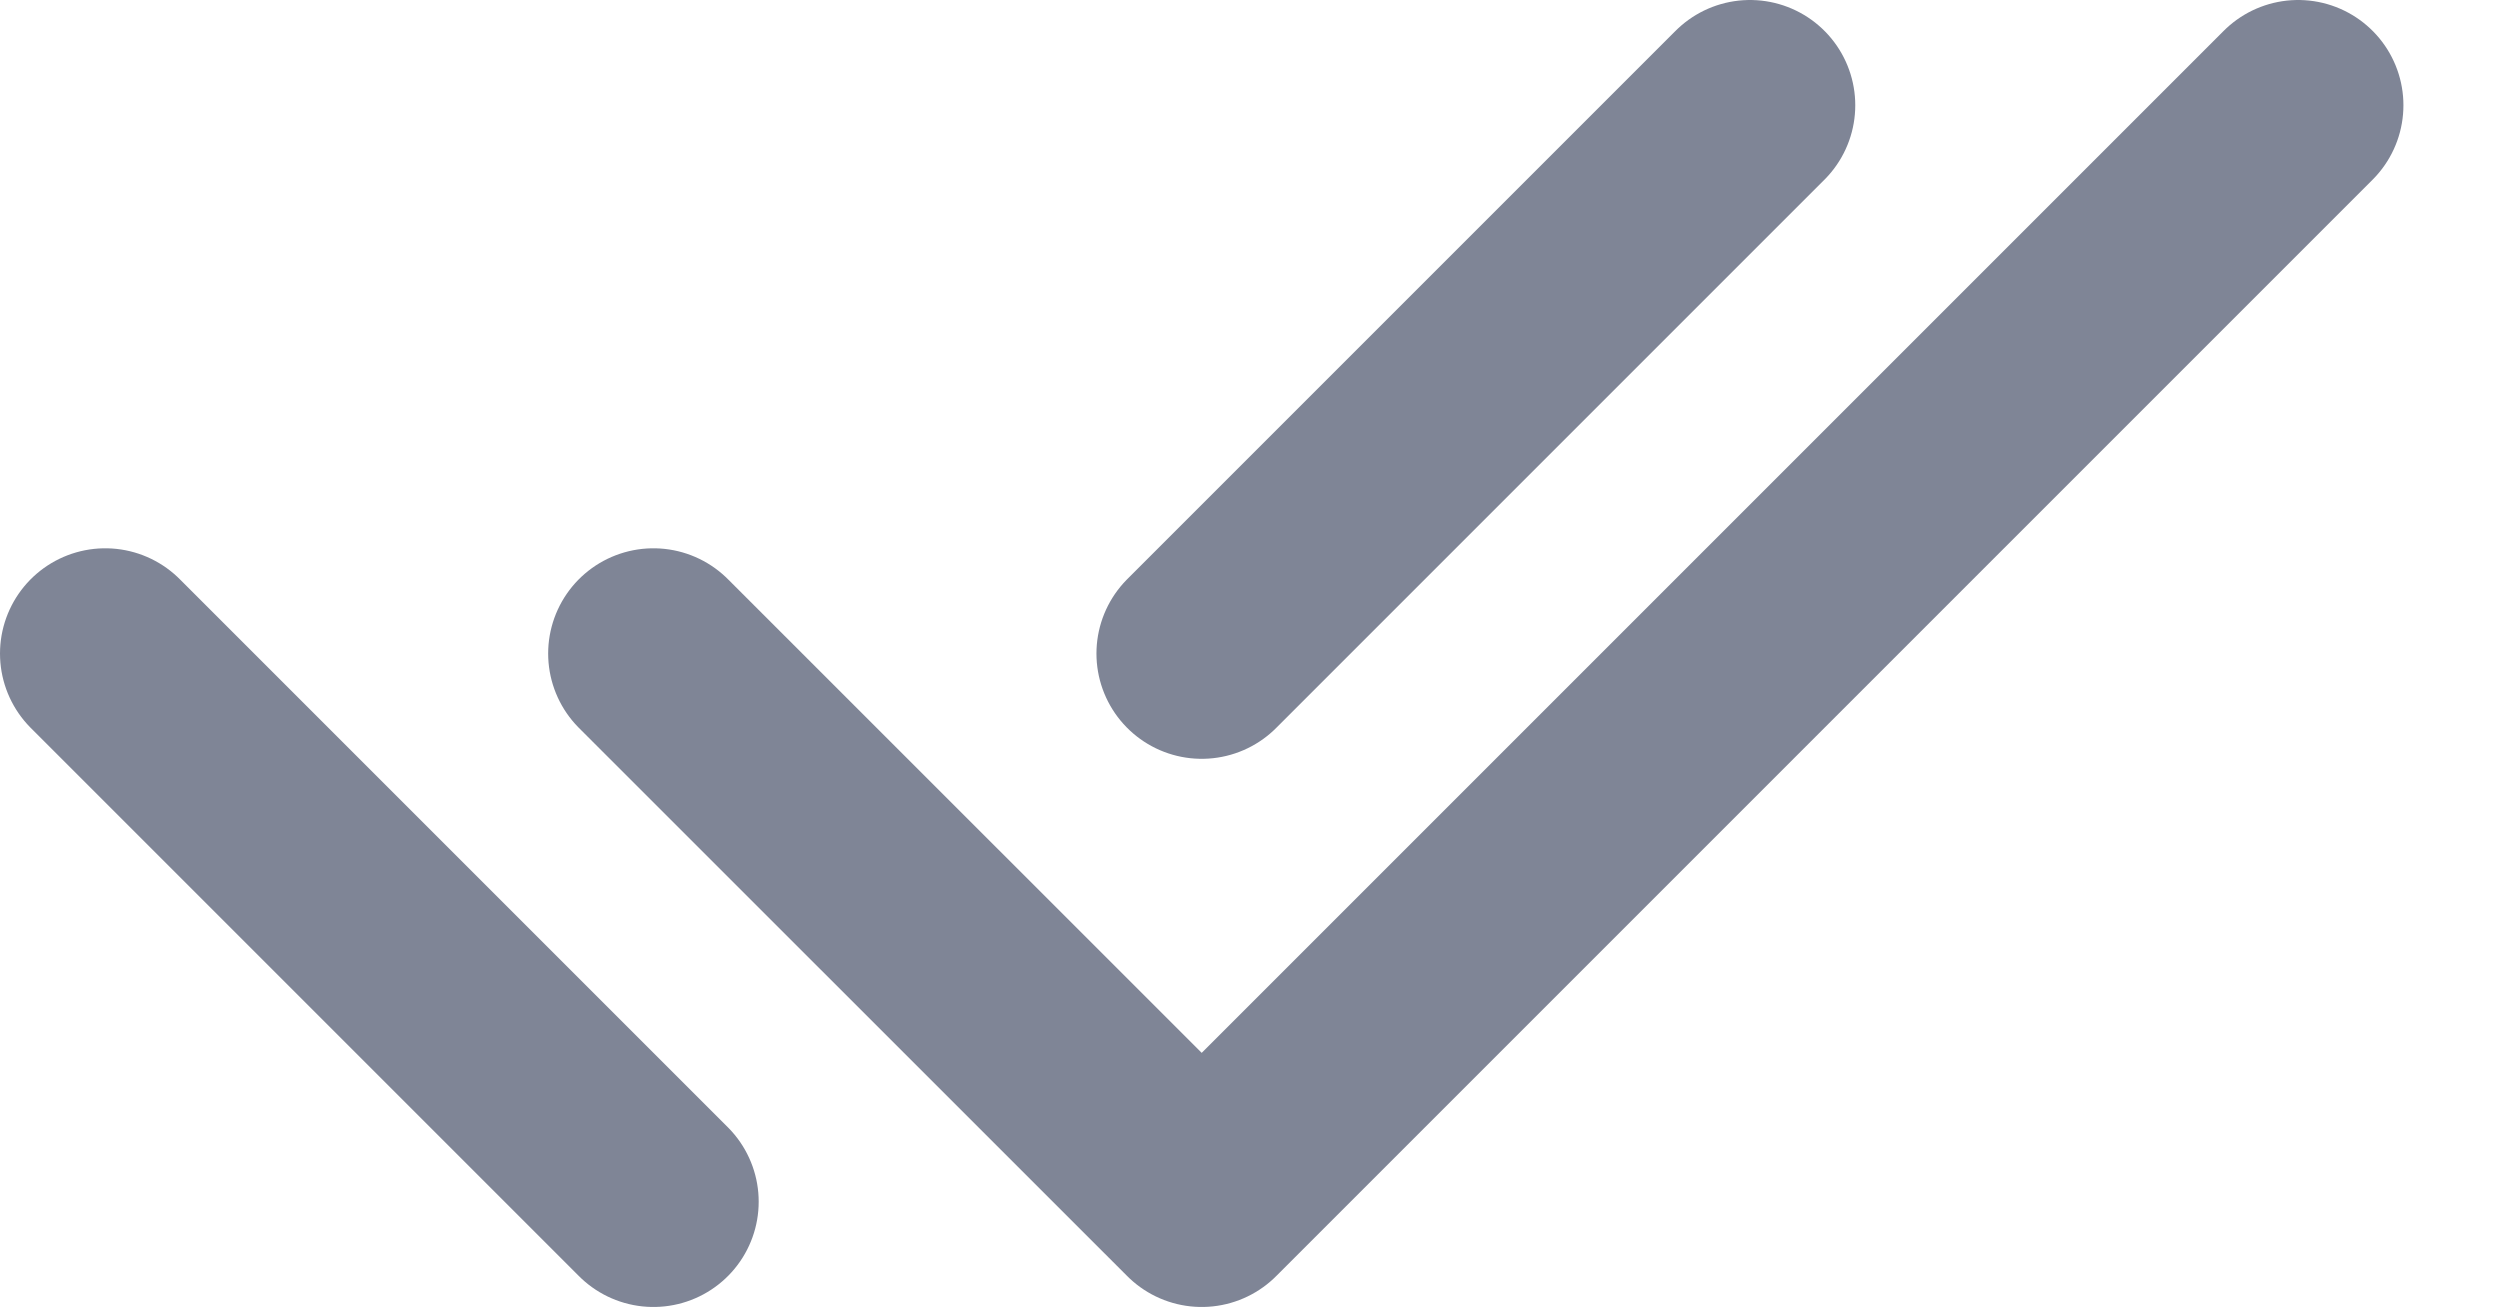
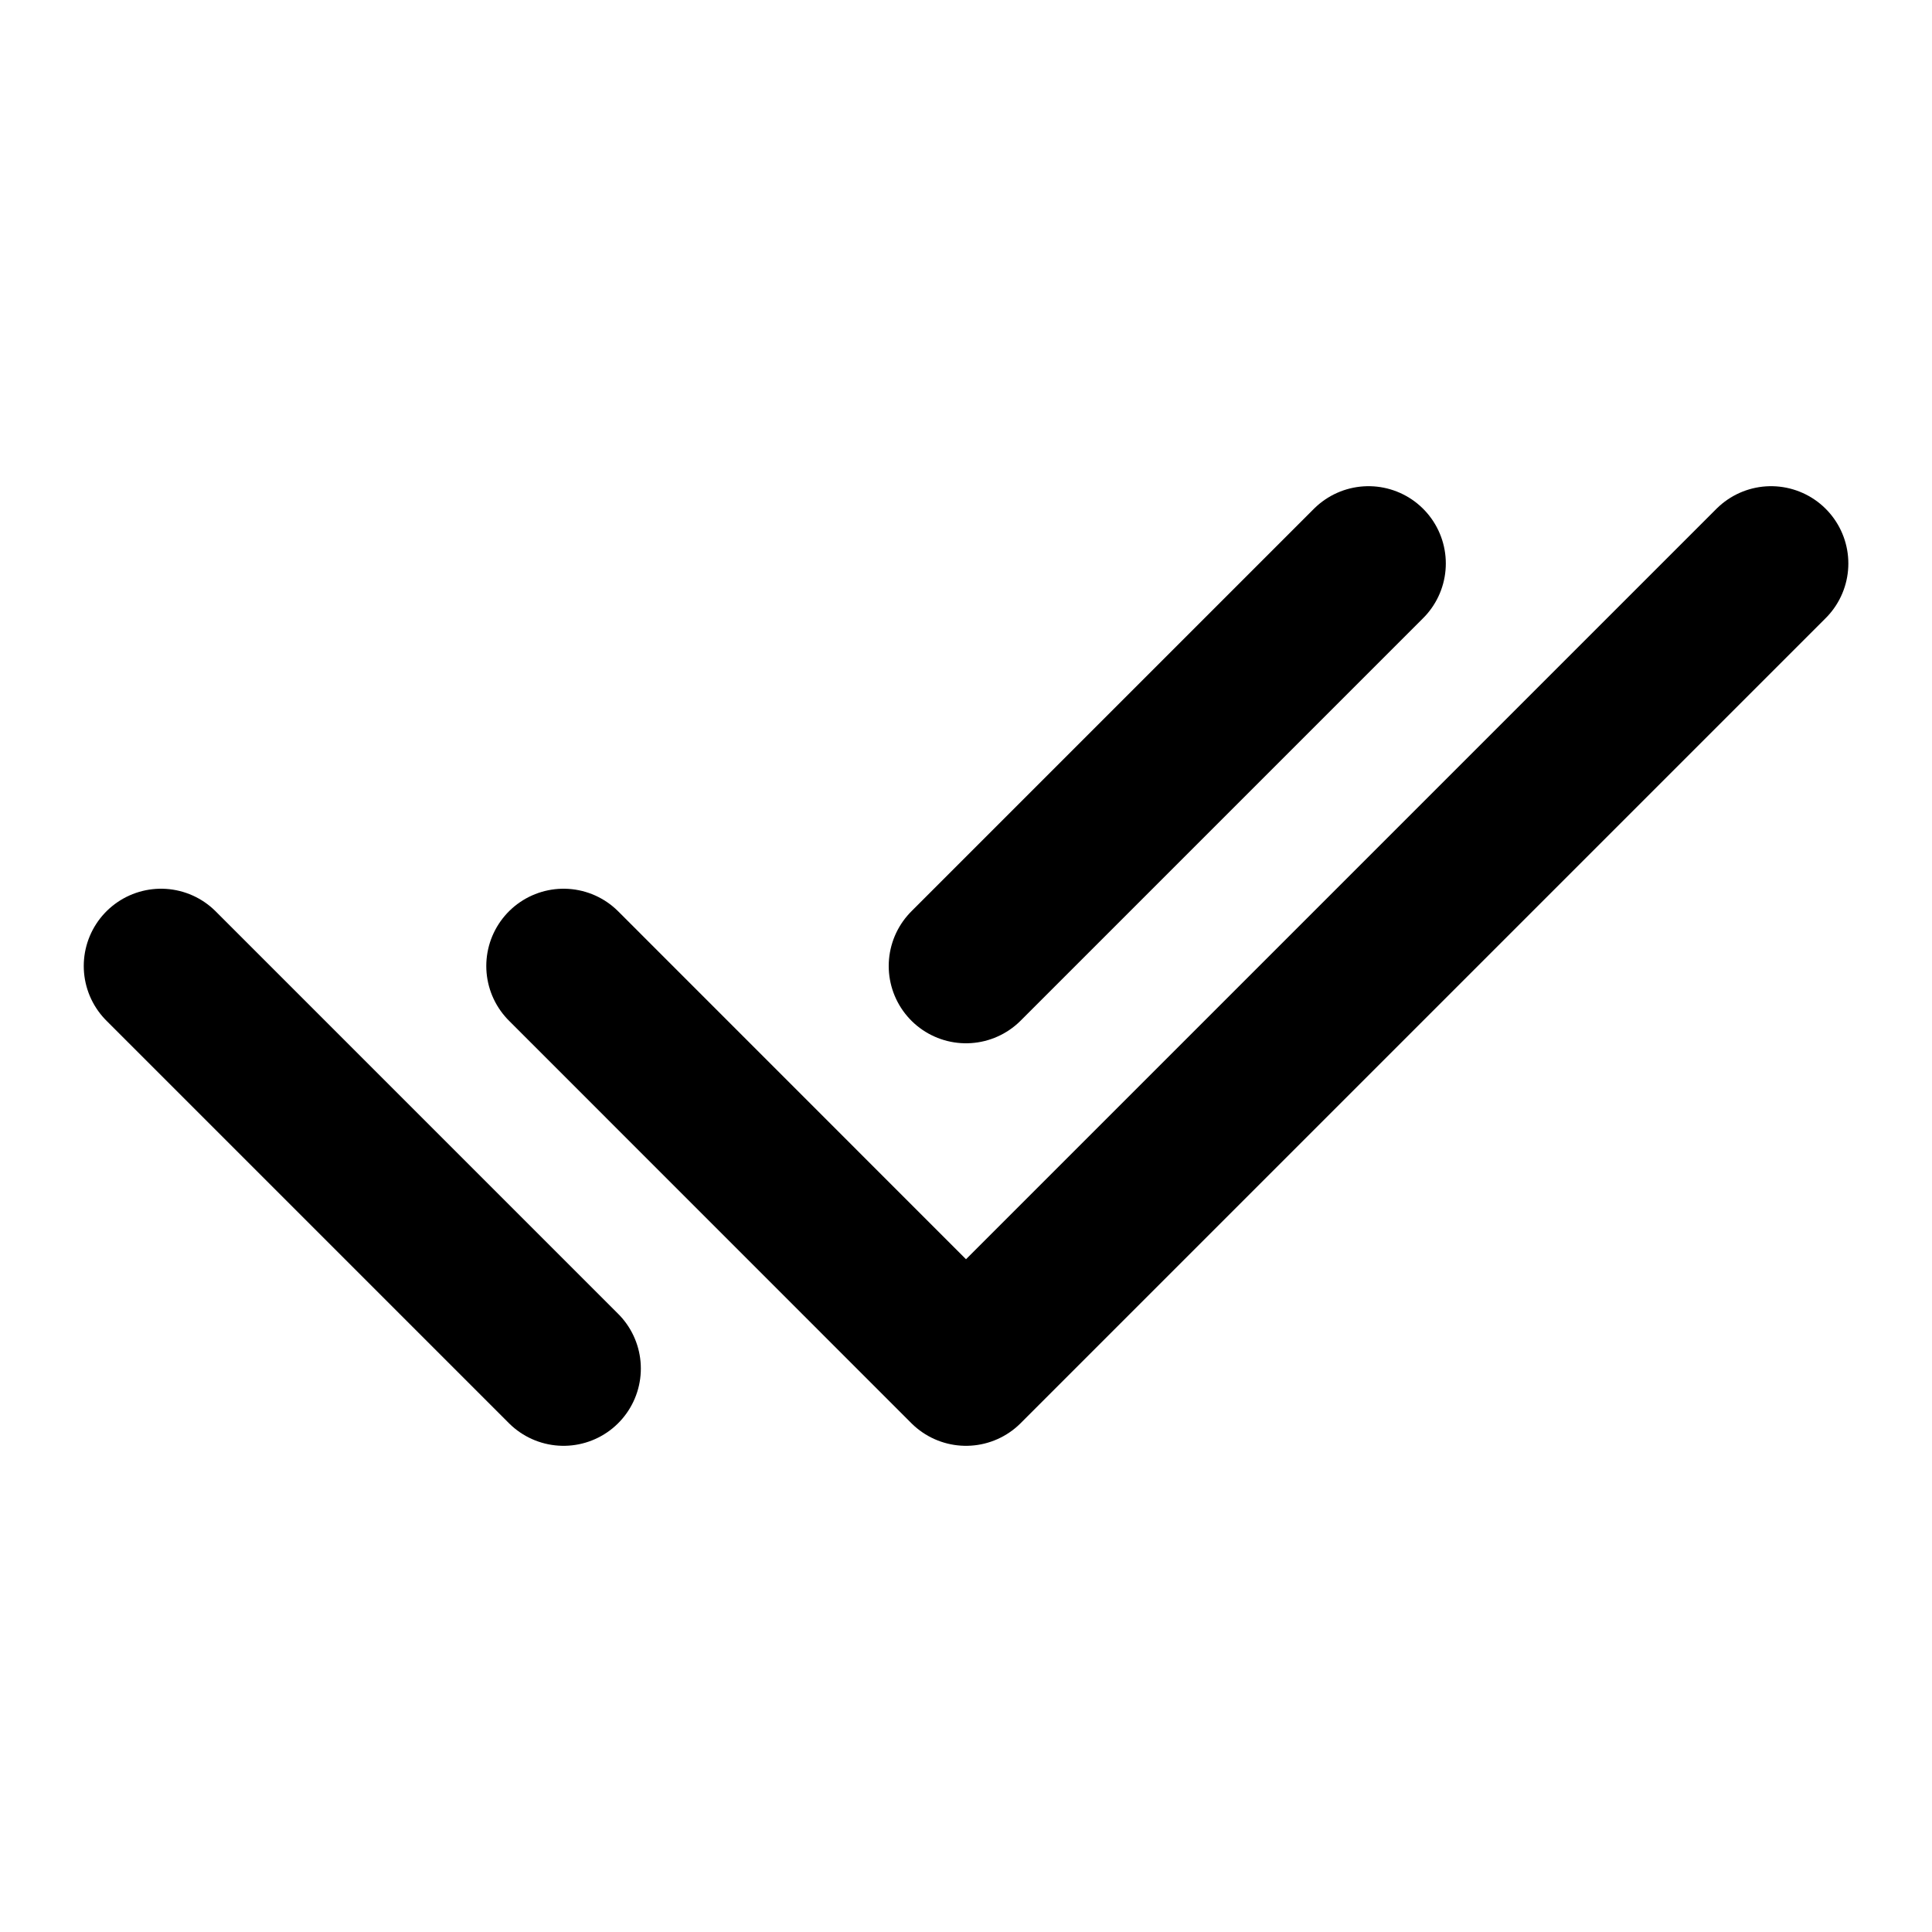
- <svg xmlns="http://www.w3.org/2000/svg" width="19" height="10" viewBox="0 0 19 10" fill="none">
-   <path d="M4.966 4.967L9.133 9.133L17.466 0.8M0.8 4.967L4.966 9.133M9.133 4.967L13.3 0.8" stroke="#7F8596" stroke-width="1.6" stroke-linecap="round" stroke-linejoin="round" />
+ <svg xmlns="http://www.w3.org/2000/svg" width="20" height="20" viewBox="0 0 20 20" fill="none">
+   <path d="M5.834 10L10 14.167L18.334 5.833M1.667 10L5.834 14.167M10 10L14.167 5.833" stroke="currentColor" stroke-width="1.6" stroke-linecap="round" stroke-linejoin="round" />
</svg>
